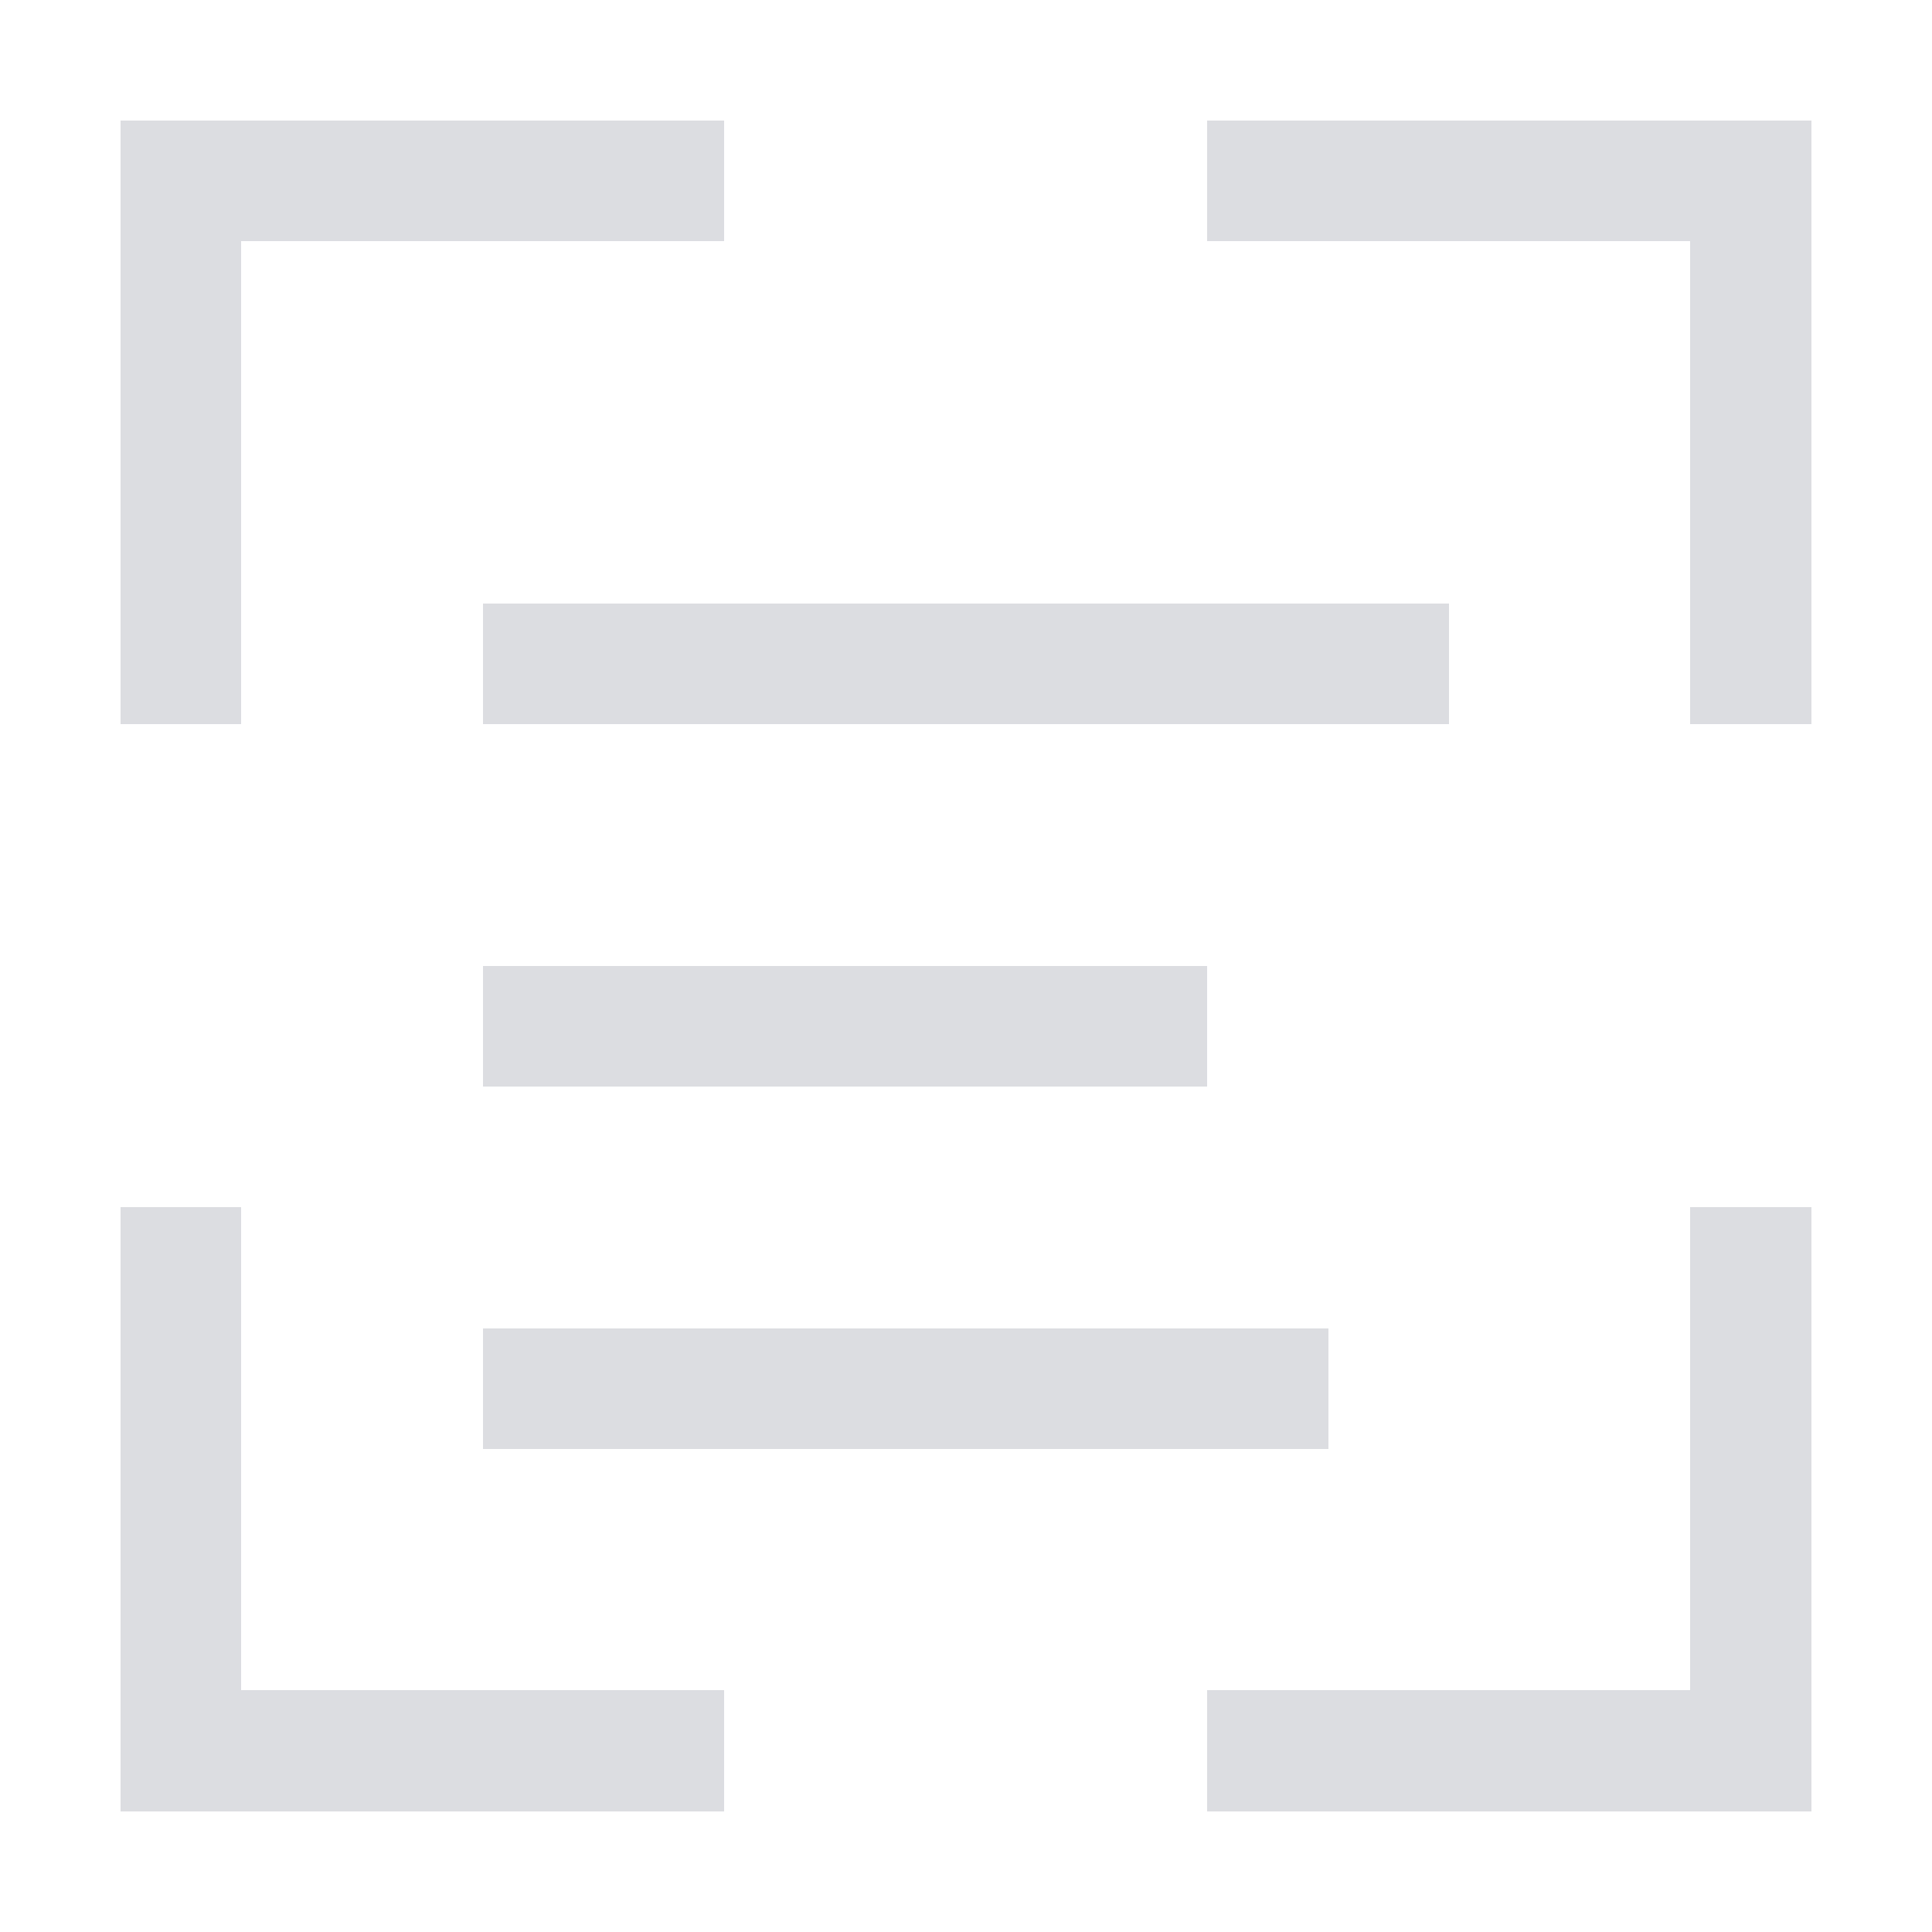
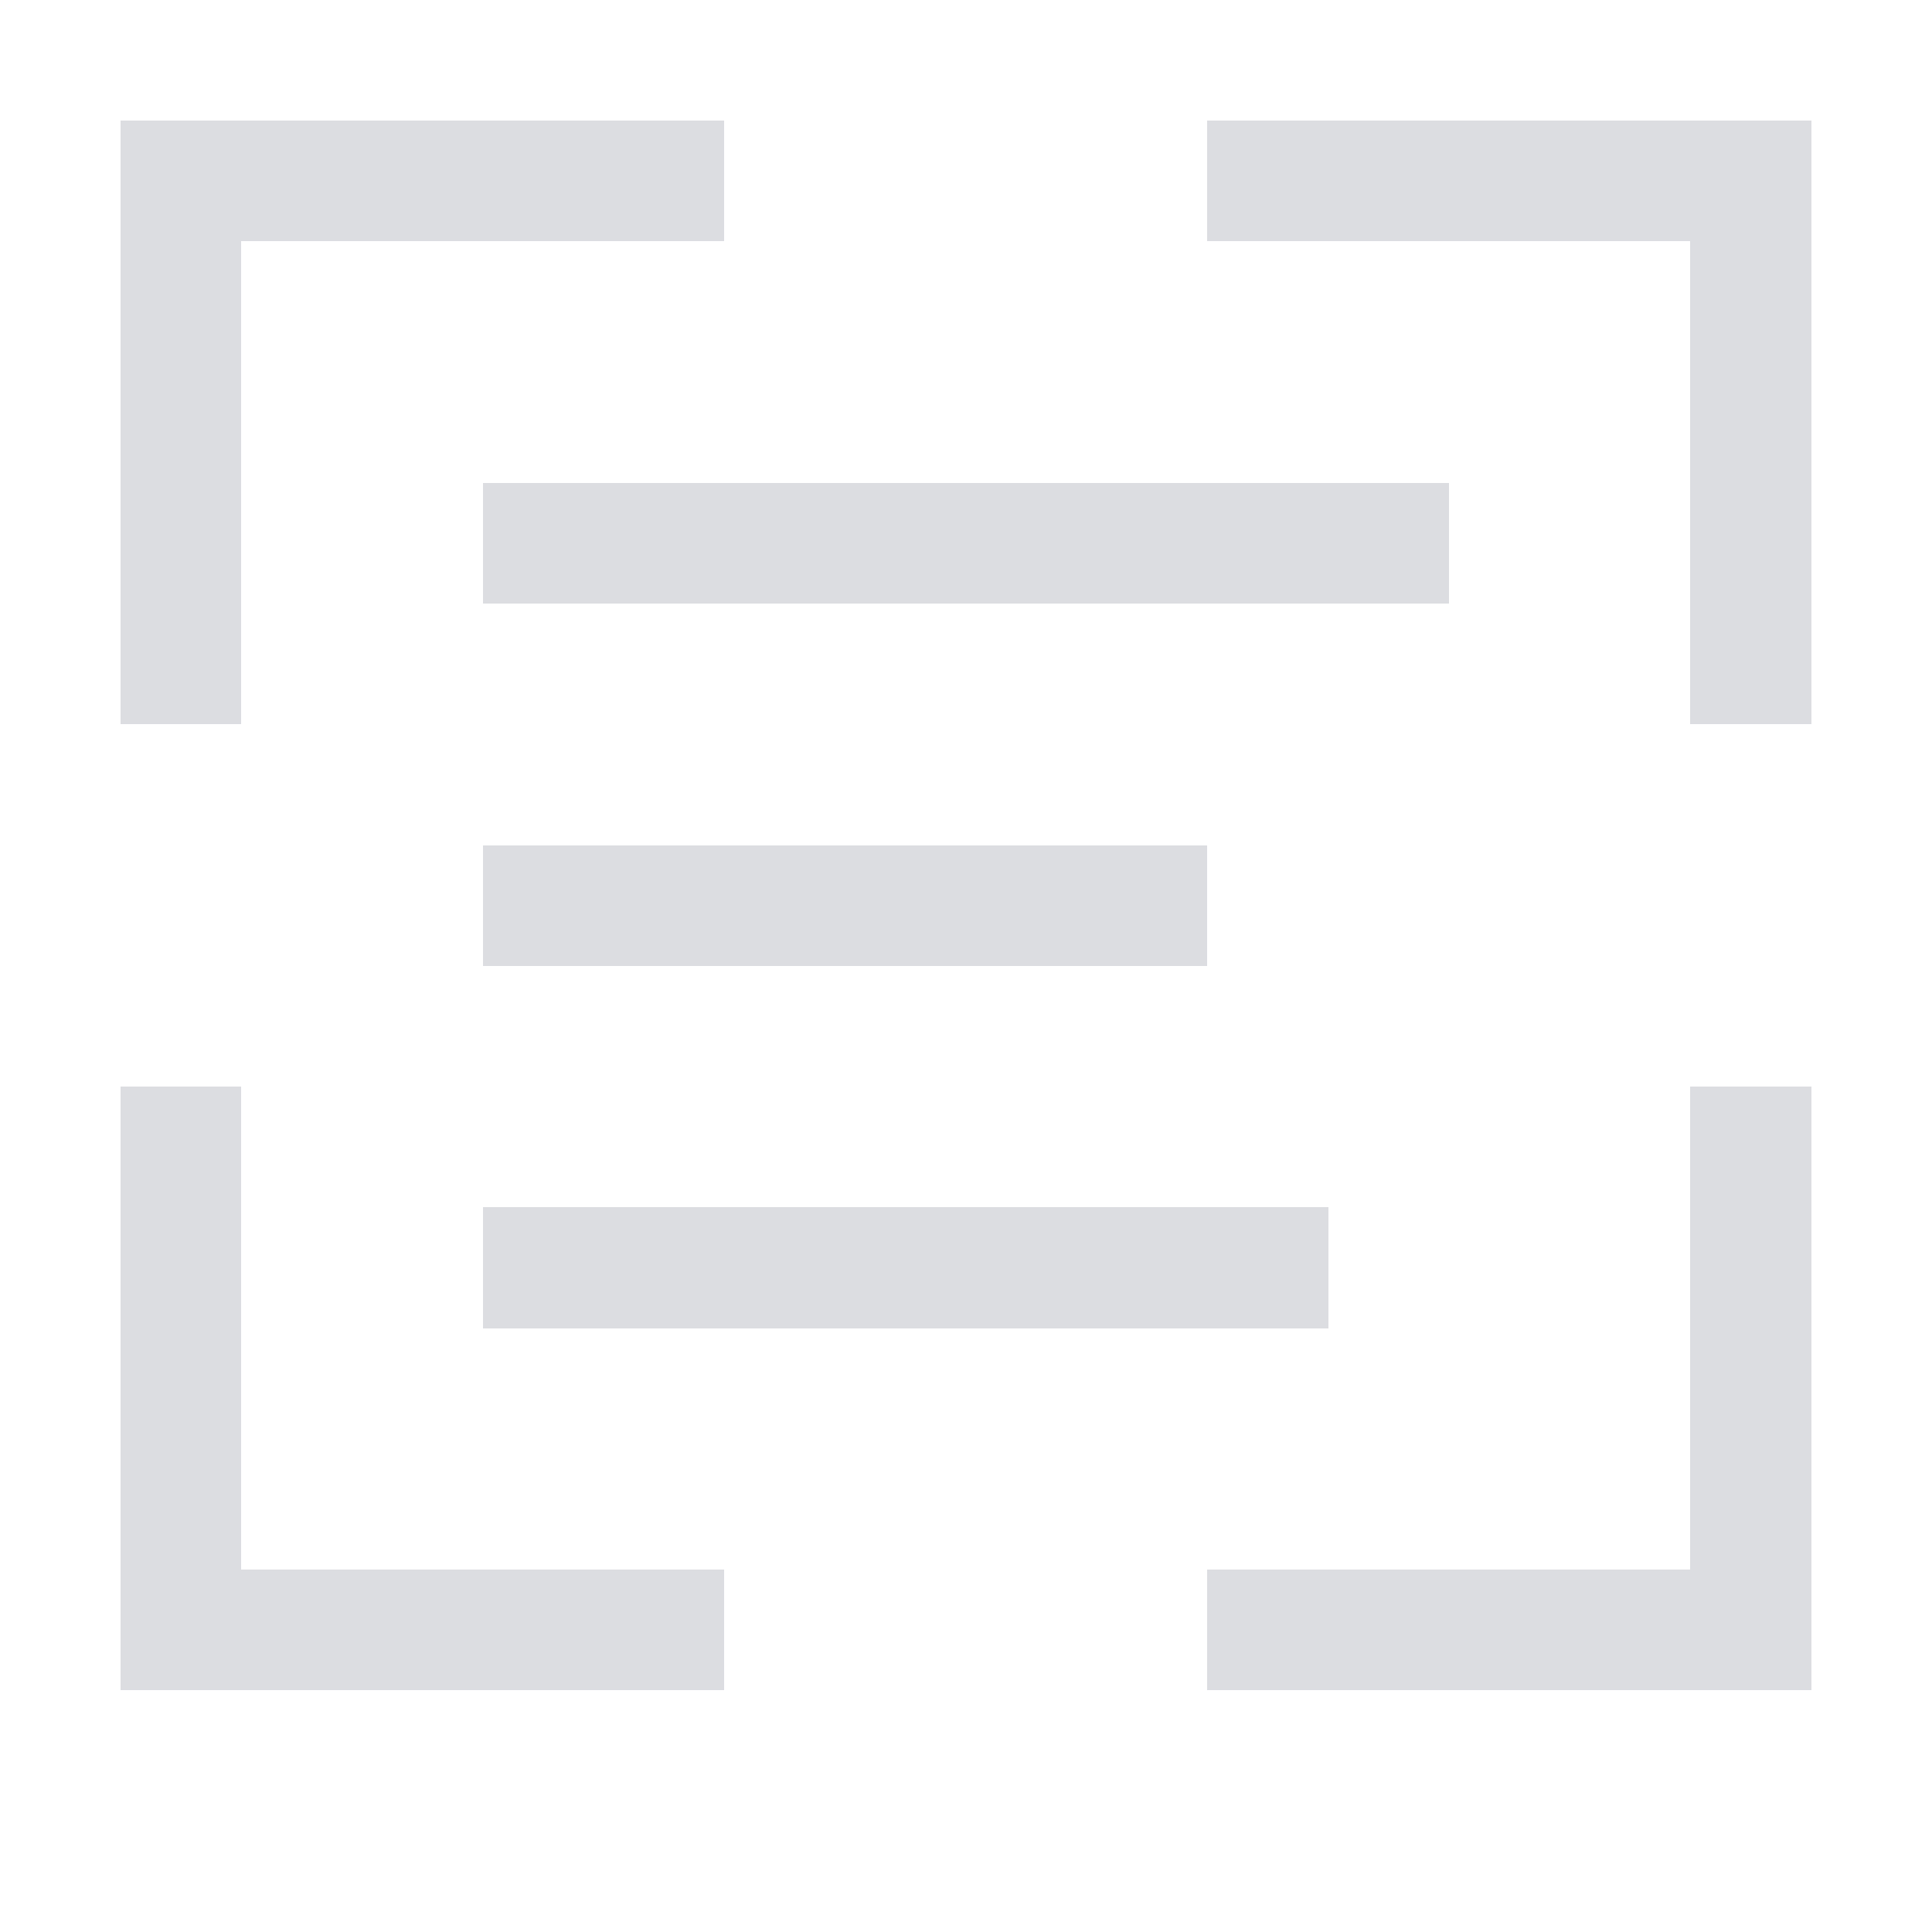
<svg xmlns="http://www.w3.org/2000/svg" width="16" height="16" viewBox="0 0 16 16" shape-rendering="crispEdges">
  <g fill="#DCDDE1">
    <rect x="1" y="1" width="5" height="1" />
    <rect x="1" y="1" width="1" height="5" />
    <rect x="10" y="1" width="5" height="1" />
    <rect x="14" y="1" width="1" height="5" />
-     <rect x="1" y="14" width="5" height="1" />
-     <rect x="1" y="10" width="1" height="5" />
-     <rect x="10" y="14" width="5" height="1" />
-     <rect x="14" y="10" width="1" height="5" />
-     <rect x="4" y="5" width="8" height="1" />
-     <rect x="4" y="8" width="6" height="1" />
-     <rect x="4" y="11" width="7" height="1" />
+     <rect x="1" y="13" width="5" height="1" />
+     <rect x="1" y="9" width="1" height="5" />
+     <rect x="10" y="13" width="5" height="1" />
+     <rect x="14" y="9" width="1" height="5" />
+     <rect x="4" y="4" width="8" height="1" />
+     <rect x="4" y="7" width="6" height="1" />
+     <rect x="4" y="10" width="7" height="1" />
  </g>
</svg>
